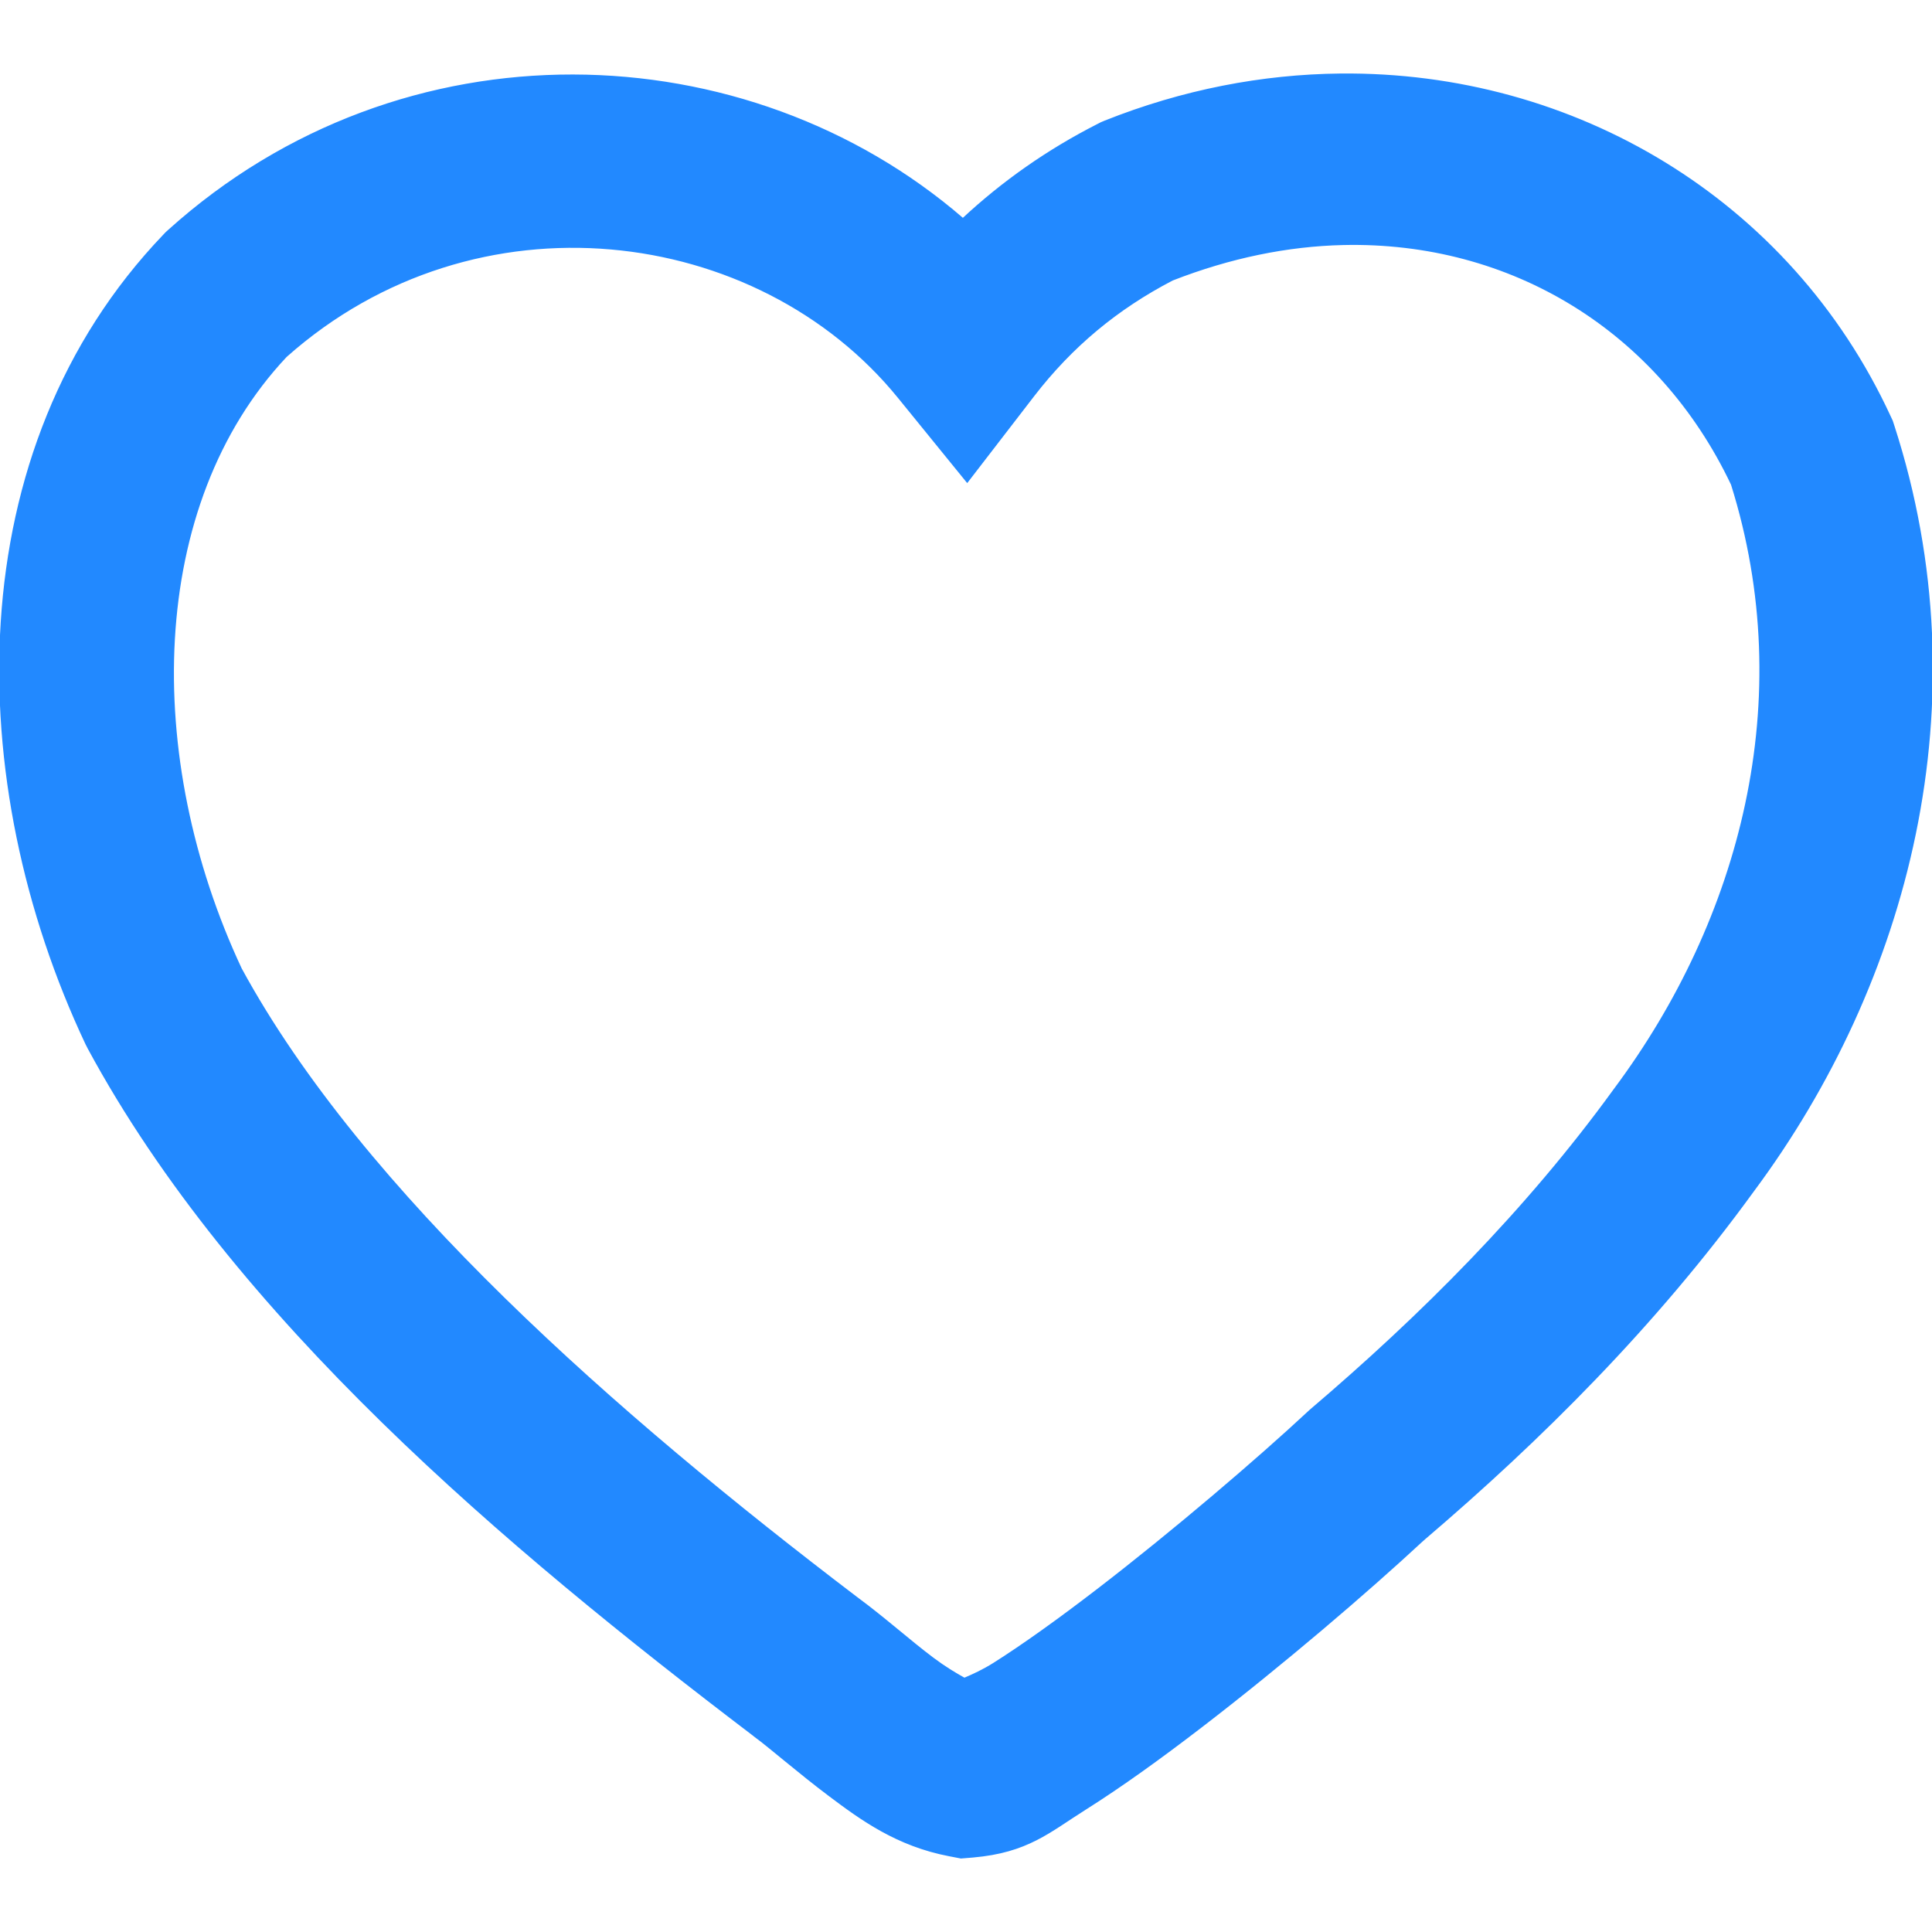
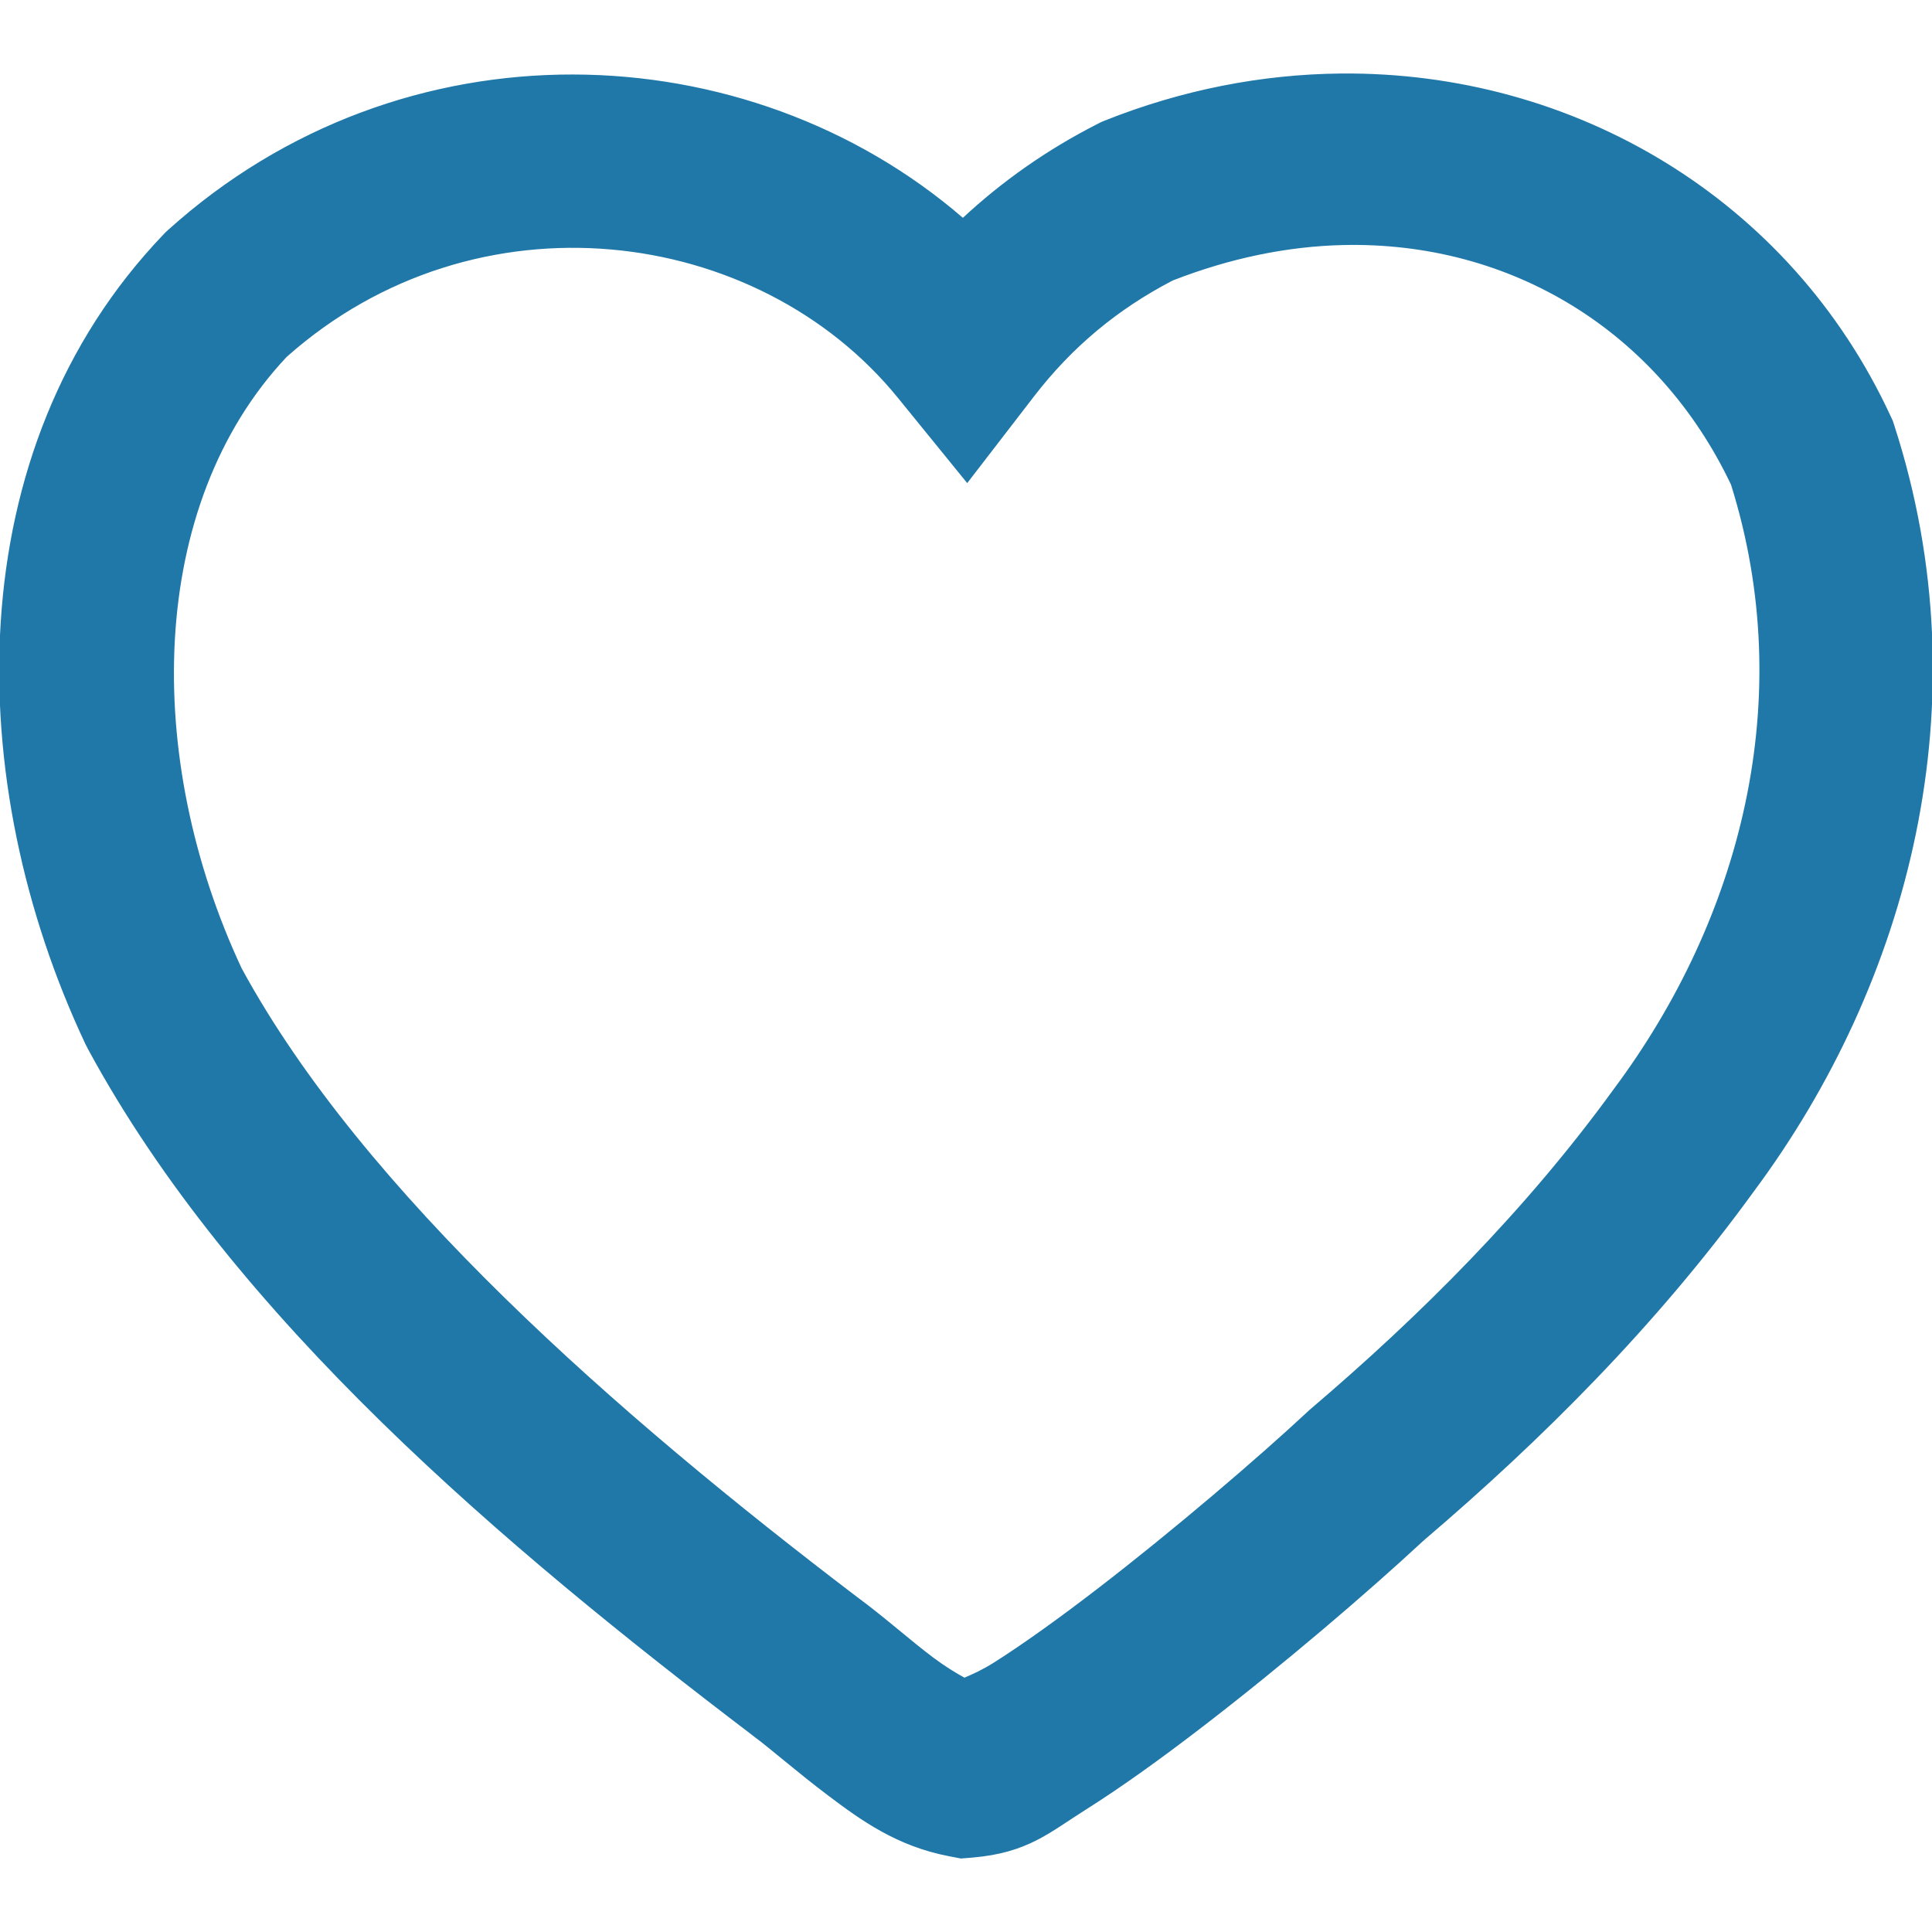
- <svg xmlns="http://www.w3.org/2000/svg" version="1.1" id="svg2" width="800px" height="800px" viewBox="0 0 1200 1200" enable-background="new 0 0 1200 1200" xml:space="preserve" fill="#2289ff" stroke="#2289ff">
+ <svg xmlns="http://www.w3.org/2000/svg" version="1.1" id="svg2" width="800px" height="800px" viewBox="0 0 1200 1200" enable-background="new 0 0 1200 1200" xml:space="preserve" fill="#2078a9" stroke="#2078a9">
  <g id="SVGRepo_bgCarrier" stroke-width="0" />
  <g id="SVGRepo_tracerCarrier" stroke-linecap="round" stroke-linejoin="round" />
  <g id="SVGRepo_iconCarrier">
    <path id="path11796" d="M832.486,46.17c-48.316,0.497-97.873,9.932-146.357,29.285l-2.201,0.934 l-2.201,1.134c-30.735,15.652-58.748,35.232-83.651,58.436c-134.023-115.917-347.394-124.33-493.37,7.271l-1.468,1.334l-1.334,1.401 C-26.152,279.721-23.153,485.712,53.607,648.474l0.667,1.268l0.667,1.334c90.404,167.407,259.216,309.652,413.054,426.596l0.4,0.333 l0.333,0.268c9.897,7.256,26.915,22.257,46.562,37.022c19.646,14.766,41.839,30.948,74.312,37.156l7.271,1.4l7.338-0.601 c34.082-2.939,47.452-15.523,69.843-29.617c22.391-14.095,47.177-31.986,72.645-51.565 c50.202-38.595,102.147-83.079,136.351-114.804c0.44-0.409,1.166-0.997,1.601-1.401c0.071-0.06,0.13-0.14,0.2-0.2 c72.052-61.482,143.423-132.361,203.926-215.732c0.019-0.025,0.048-0.041,0.065-0.066c0.114-0.153,0.22-0.313,0.334-0.467 c95.955-129.193,142.502-303.295,86.987-474.825l-1.001-3.069l-1.334-2.869C1111.497,123.881,977.435,44.681,832.486,46.17z M834.221,151.702c104.434-2.402,195.973,53.518,241.415,149.158c41.99,133.897,5.693,270.32-72.512,375.364l-0.2,0.267 l-0.199,0.268c-54.48,75.18-120.459,140.988-188.85,199.189l-0.867,0.801l-0.867,0.8c-30.797,28.667-82.925,73.323-130.547,109.935 c-23.812,18.306-46.64,34.665-64.373,45.828c-6.668,4.197-13.008,7.059-18.212,9.272c-5.469-2.988-12.41-7.196-19.611-12.607 c-14.5-10.897-29.94-24.809-46.763-37.224c-0.262-0.199-0.538-0.4-0.8-0.601c-149.294-113.553-306.55-251.435-382.169-390.44 C88.275,470.559,90.954,313.58,177.683,221.344c117.926-104.852,293.123-82.057,380.5,25.549l42.56,52.366l41.159-53.433 c23.682-30.723,51.943-54.21,86.253-72.044C764.118,159.733,799.849,152.492,834.221,151.702L834.221,151.702z" />
  </g>
</svg>
